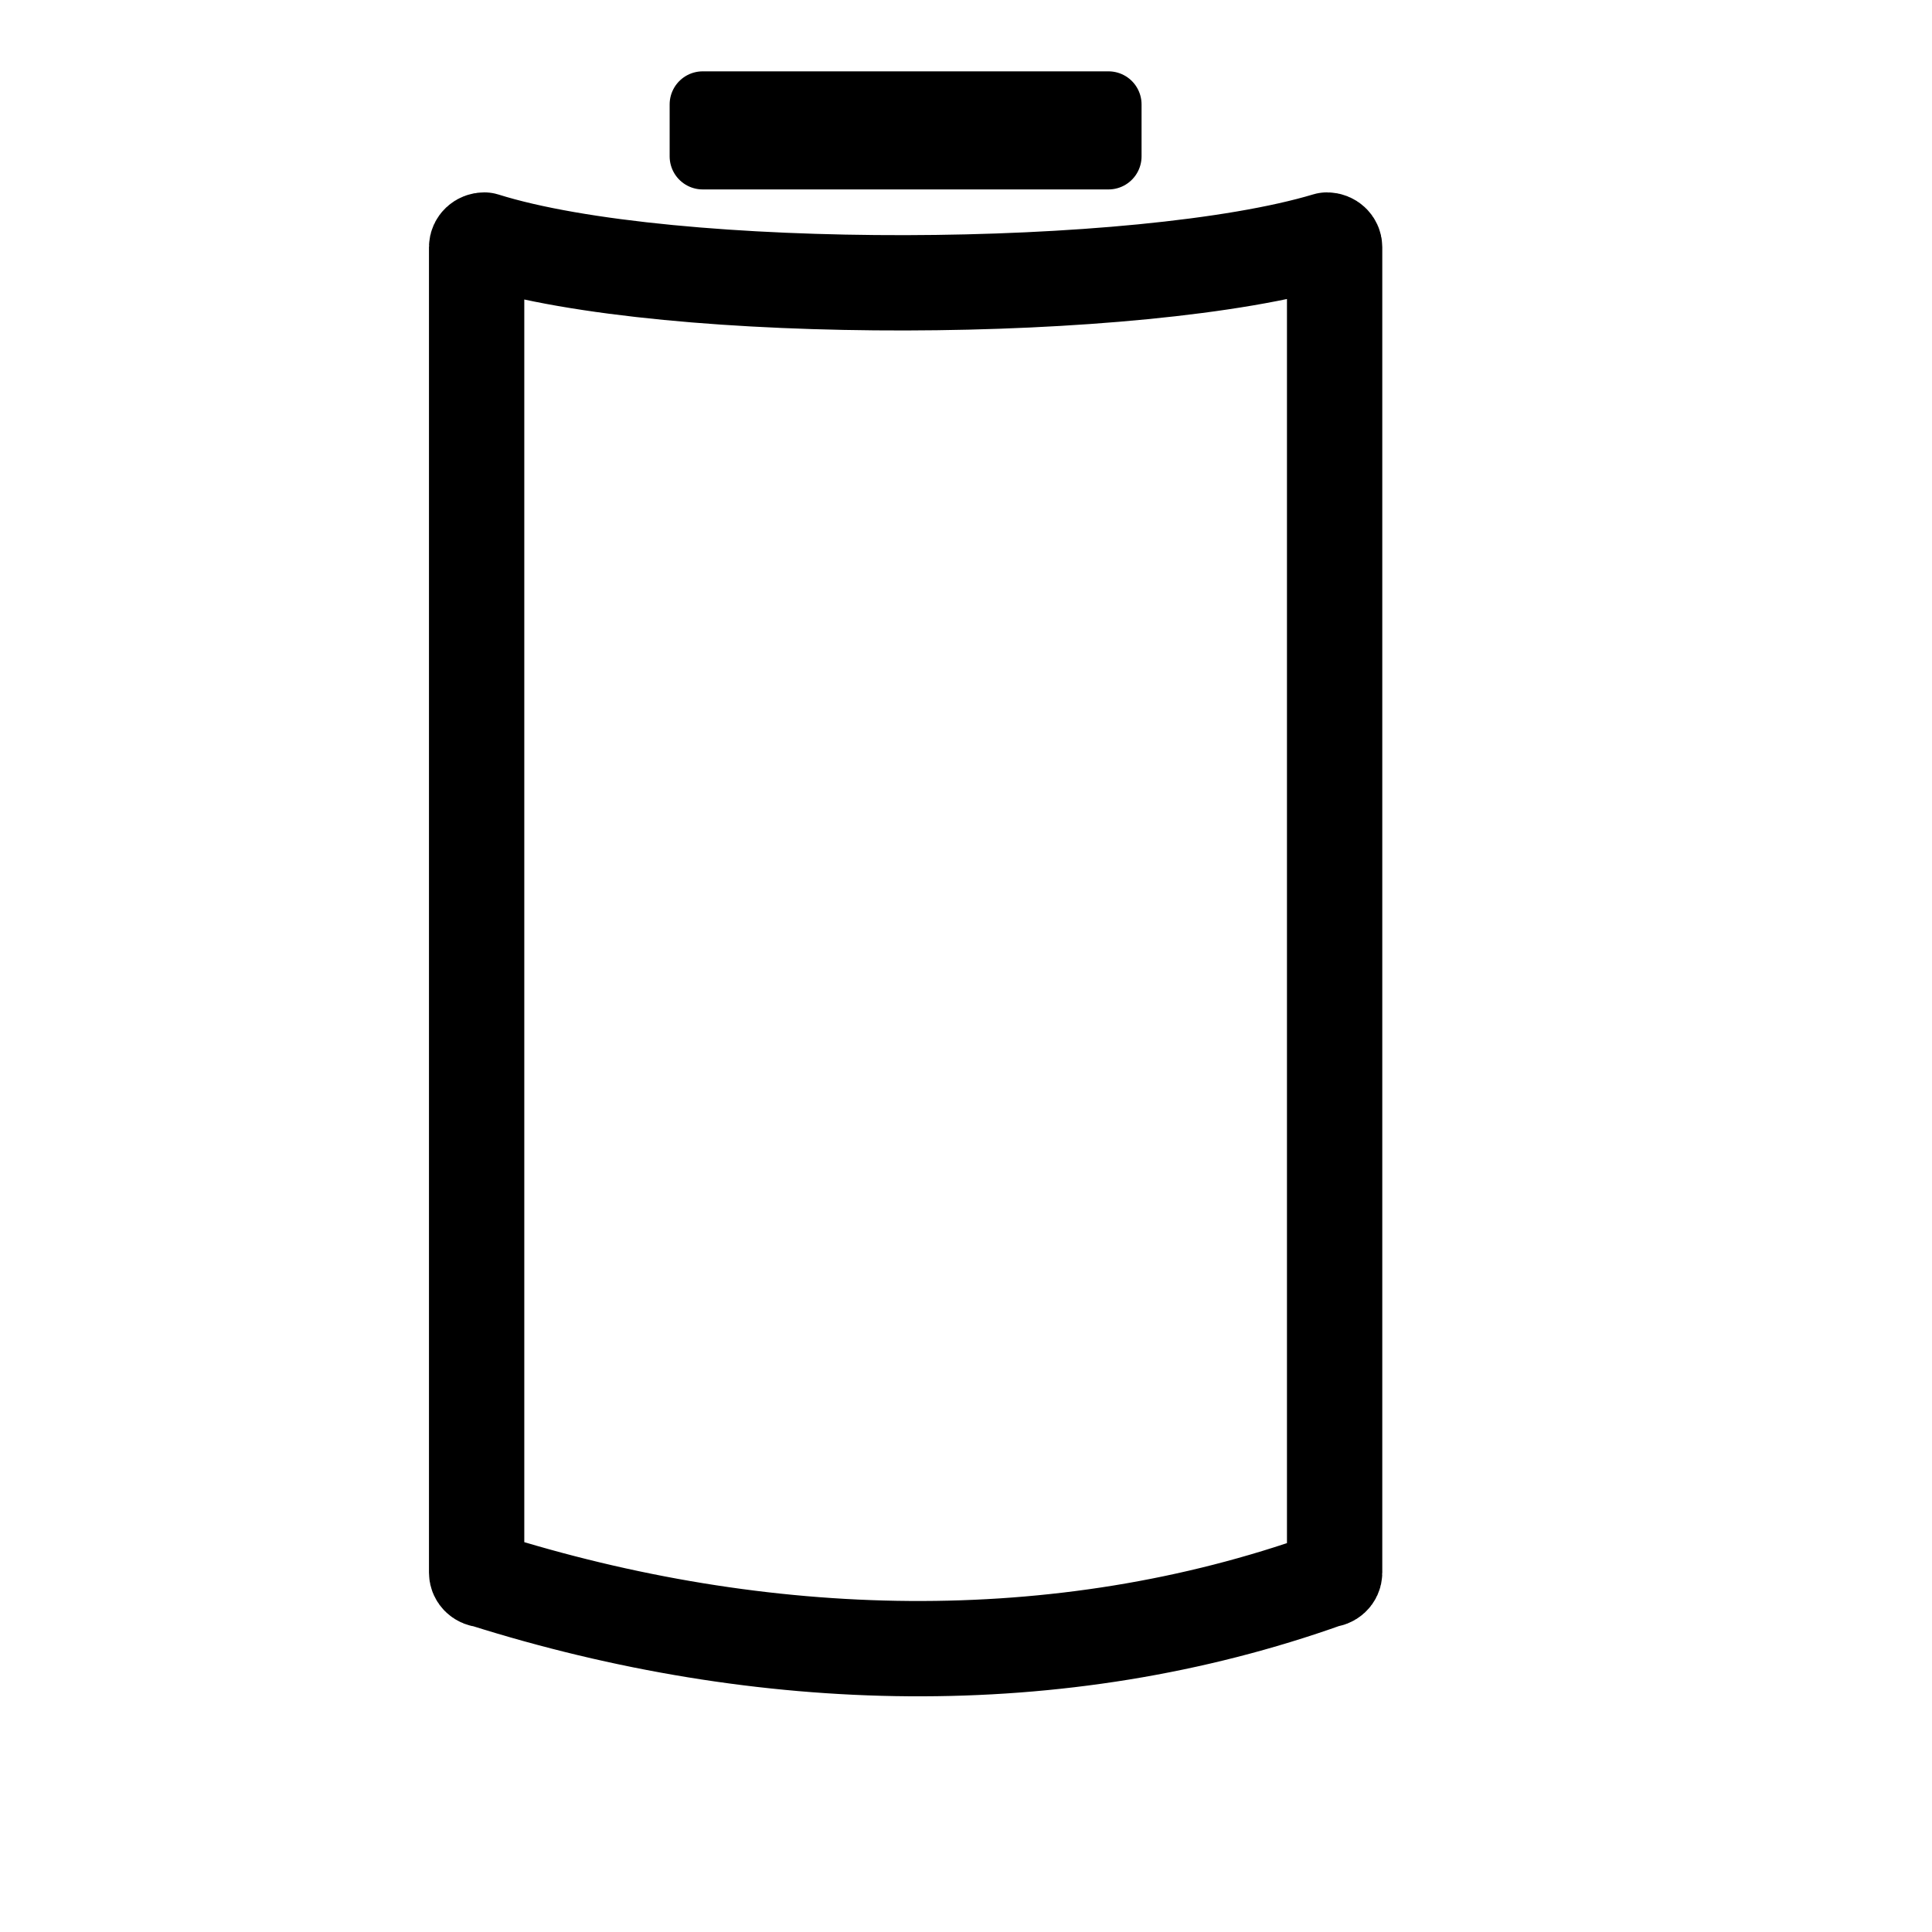
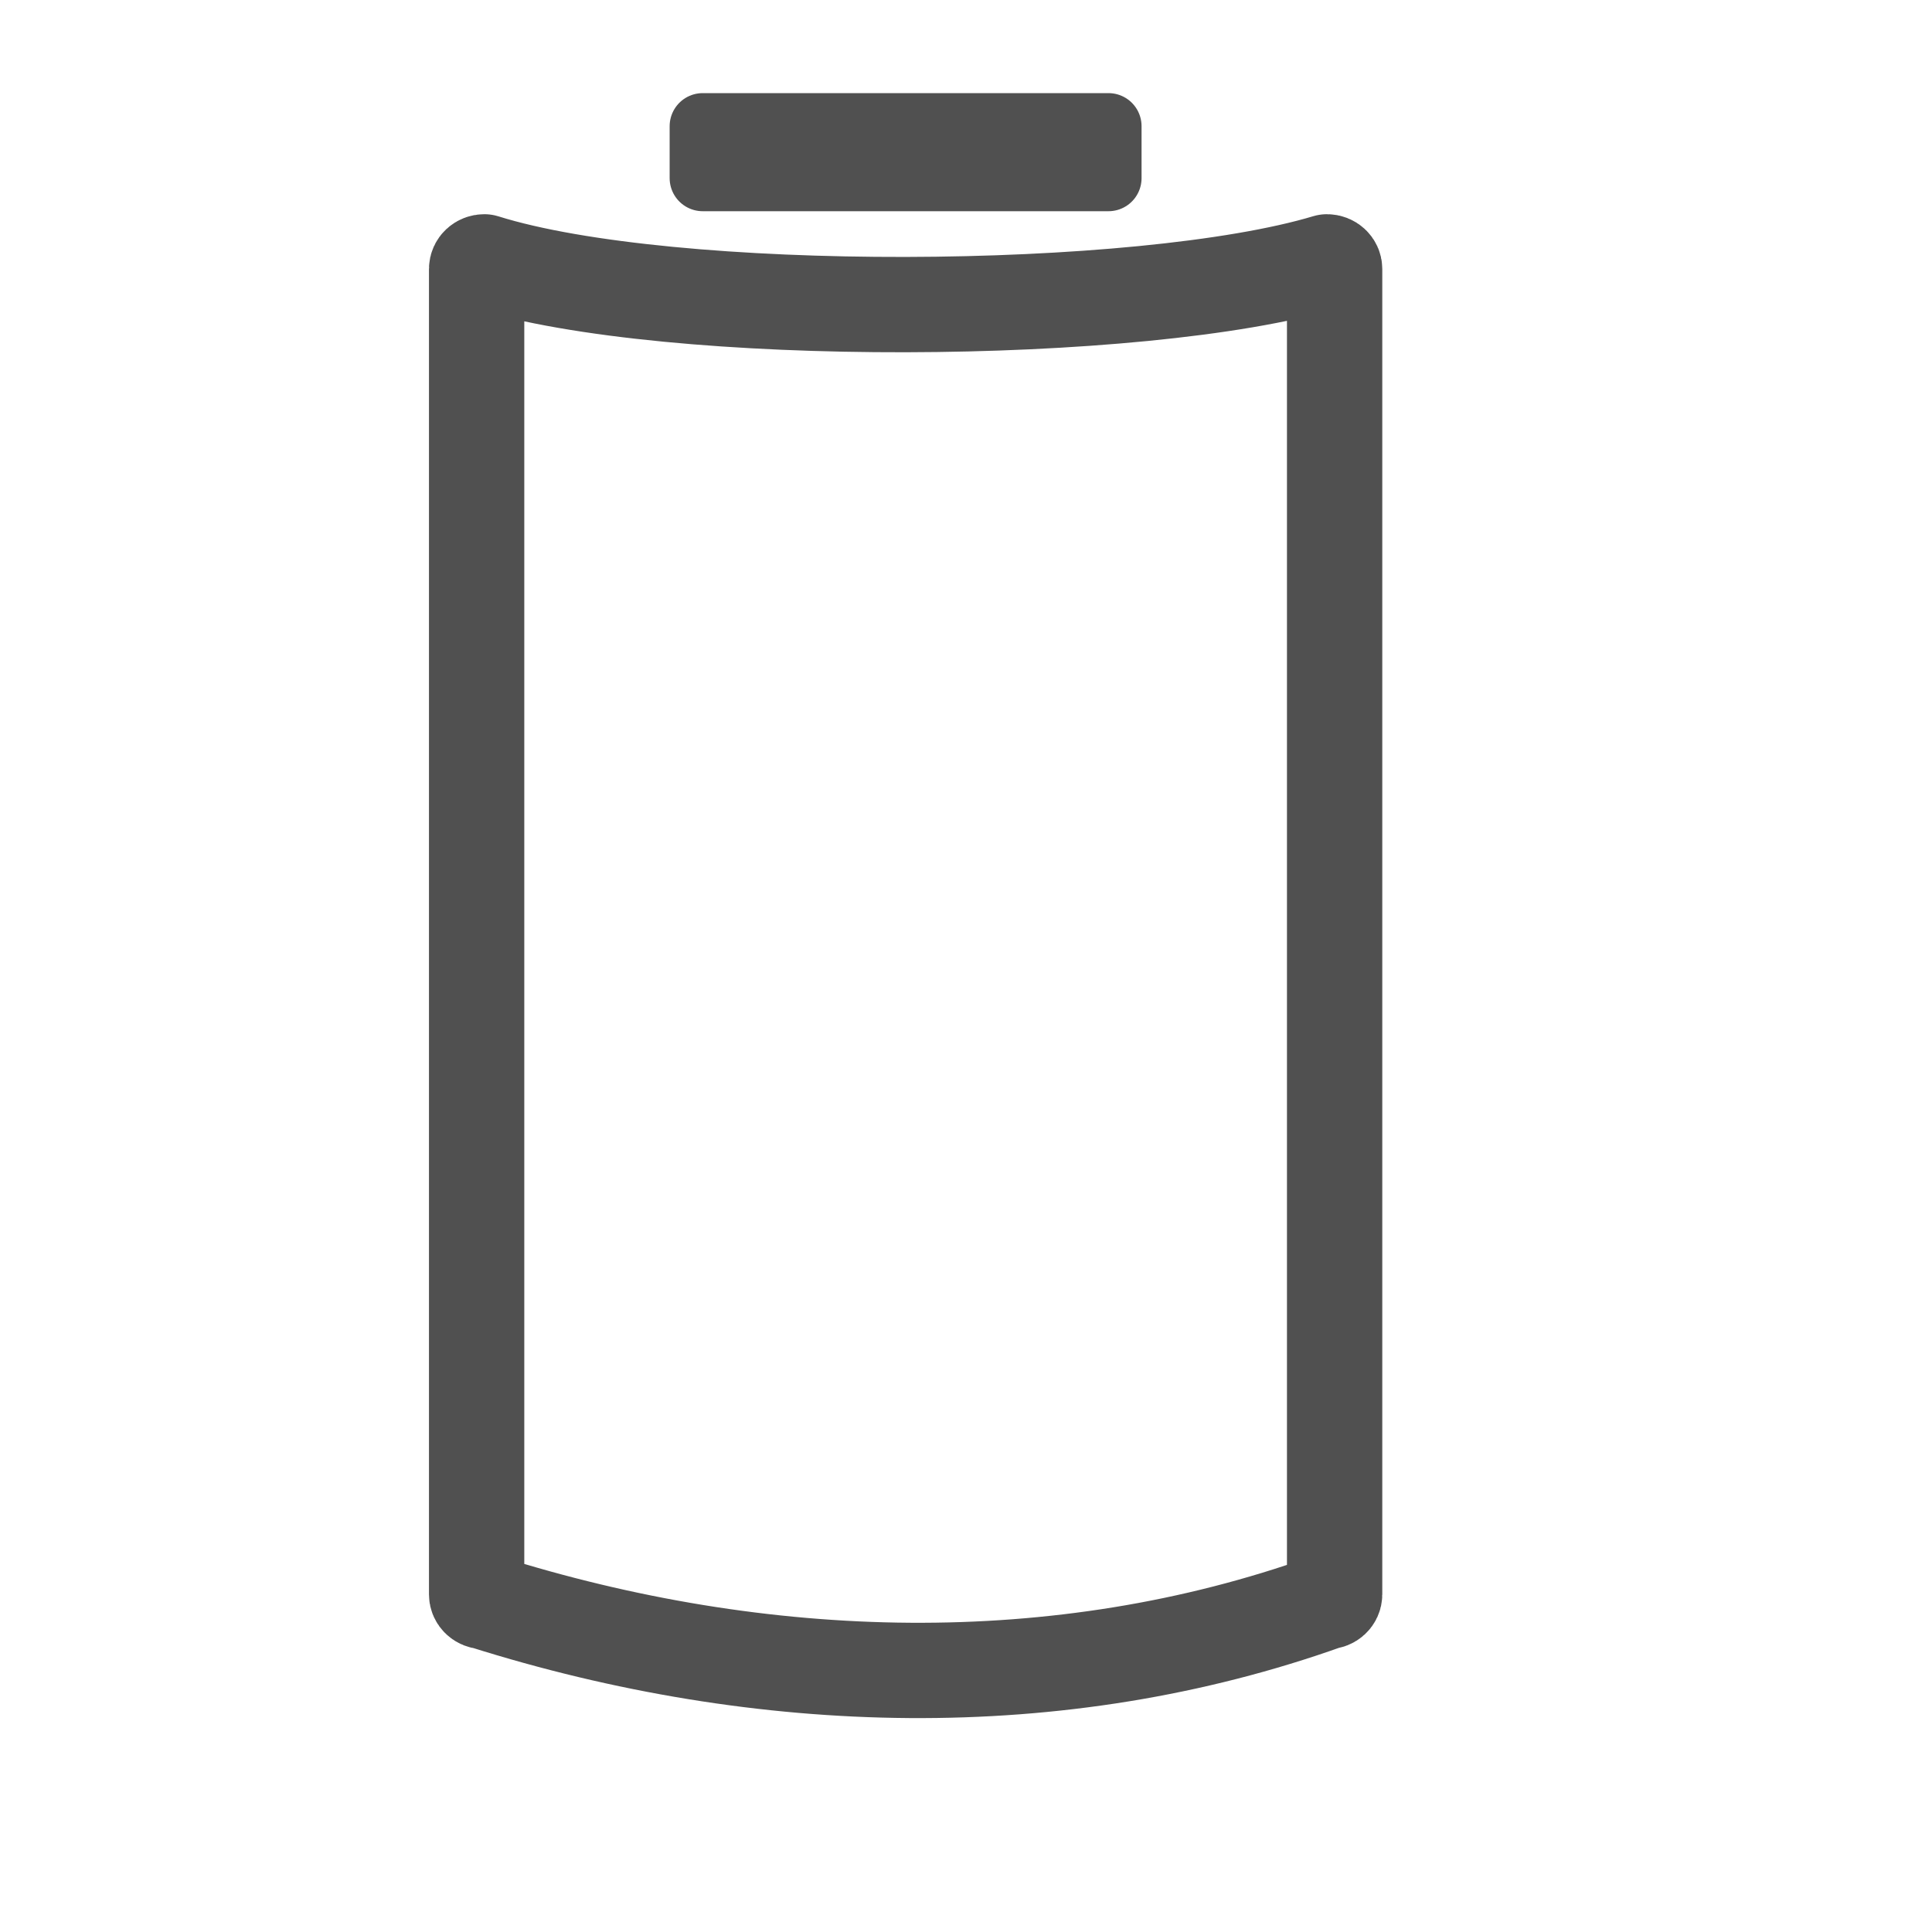
<svg xmlns="http://www.w3.org/2000/svg" xmlns:xlink="http://www.w3.org/1999/xlink" width="32pt" height="32pt" id="svg2" version="1.0">
  <defs id="defs4">
    <linearGradient id="linearGradient2180">
      <stop style="stop-color:#00fe00;stop-opacity:1;" offset="0" id="stop2182" />
      <stop style="stop-color:#00fe00;stop-opacity:0;" offset="1" id="stop2184" />
    </linearGradient>
    <linearGradient xlink:href="#linearGradient2180" id="linearGradient2186" x1="8.99" y1="20.855" x2="30.044" y2="20.855" gradientUnits="userSpaceOnUse" />
  </defs>
  <g id="layer1">
-     <path style="fill:none;fill-opacity:1;fill-rule:evenodd;stroke:#000000;stroke-width:2.105;stroke-linecap:butt;stroke-linejoin:round;stroke-miterlimit:4.6;stroke-opacity:1" d="M 10.696,5.301 C 14.796,6.589 25.204,6.532 29.304,5.301 C 29.398,5.301 29.474,5.372 29.474,5.459 L 29.474,34.73 C 29.474,34.818 29.398,34.888 29.304,34.888 C 23.385,37.003 16.842,36.828 10.696,34.888 C 10.602,34.888 10.526,34.818 10.526,34.73 L 10.526,5.459 C 10.526,5.372 10.602,5.301 10.696,5.301 z " id="rect1307" />
-     <rect style="fill:#000000;fill-opacity:1;stroke:#000000;stroke-width:1.461;stroke-linejoin:round;stroke-miterlimit:4;stroke-dasharray:none;stroke-opacity:1" id="rect2184" width="8.961" height="1.147" x="15.519" y="2.306" />
+     <path style="fill:none;fill-opacity:1;fill-rule:evenodd;stroke:#505050;stroke-width:2.105;stroke-linecap:butt;stroke-linejoin:round;stroke-miterlimit:4.6;stroke-opacity:1" d="M 10.696,5.783 C 14.796,7.07 25.204,7.013 29.304,5.783 C 29.398,5.783 29.474,5.853 29.474,5.94 L 29.474,35.211 C 29.474,35.299 29.398,35.369 29.304,35.369 C 23.385,37.484 16.842,37.309 10.696,35.369 C 10.602,35.369 10.526,35.299 10.526,35.211 L 10.526,5.94 C 10.526,5.853 10.602,5.783 10.696,5.783 z " id="rect1307" />
+     <rect style="fill:#505050;fill-opacity:1;stroke:#505050;stroke-width:1.461;stroke-linejoin:round;stroke-miterlimit:4;stroke-dasharray:none;stroke-opacity:1" id="rect2184" width="8.961" height="1.147" x="15.519" y="2.787" />
  </g>
</svg>
